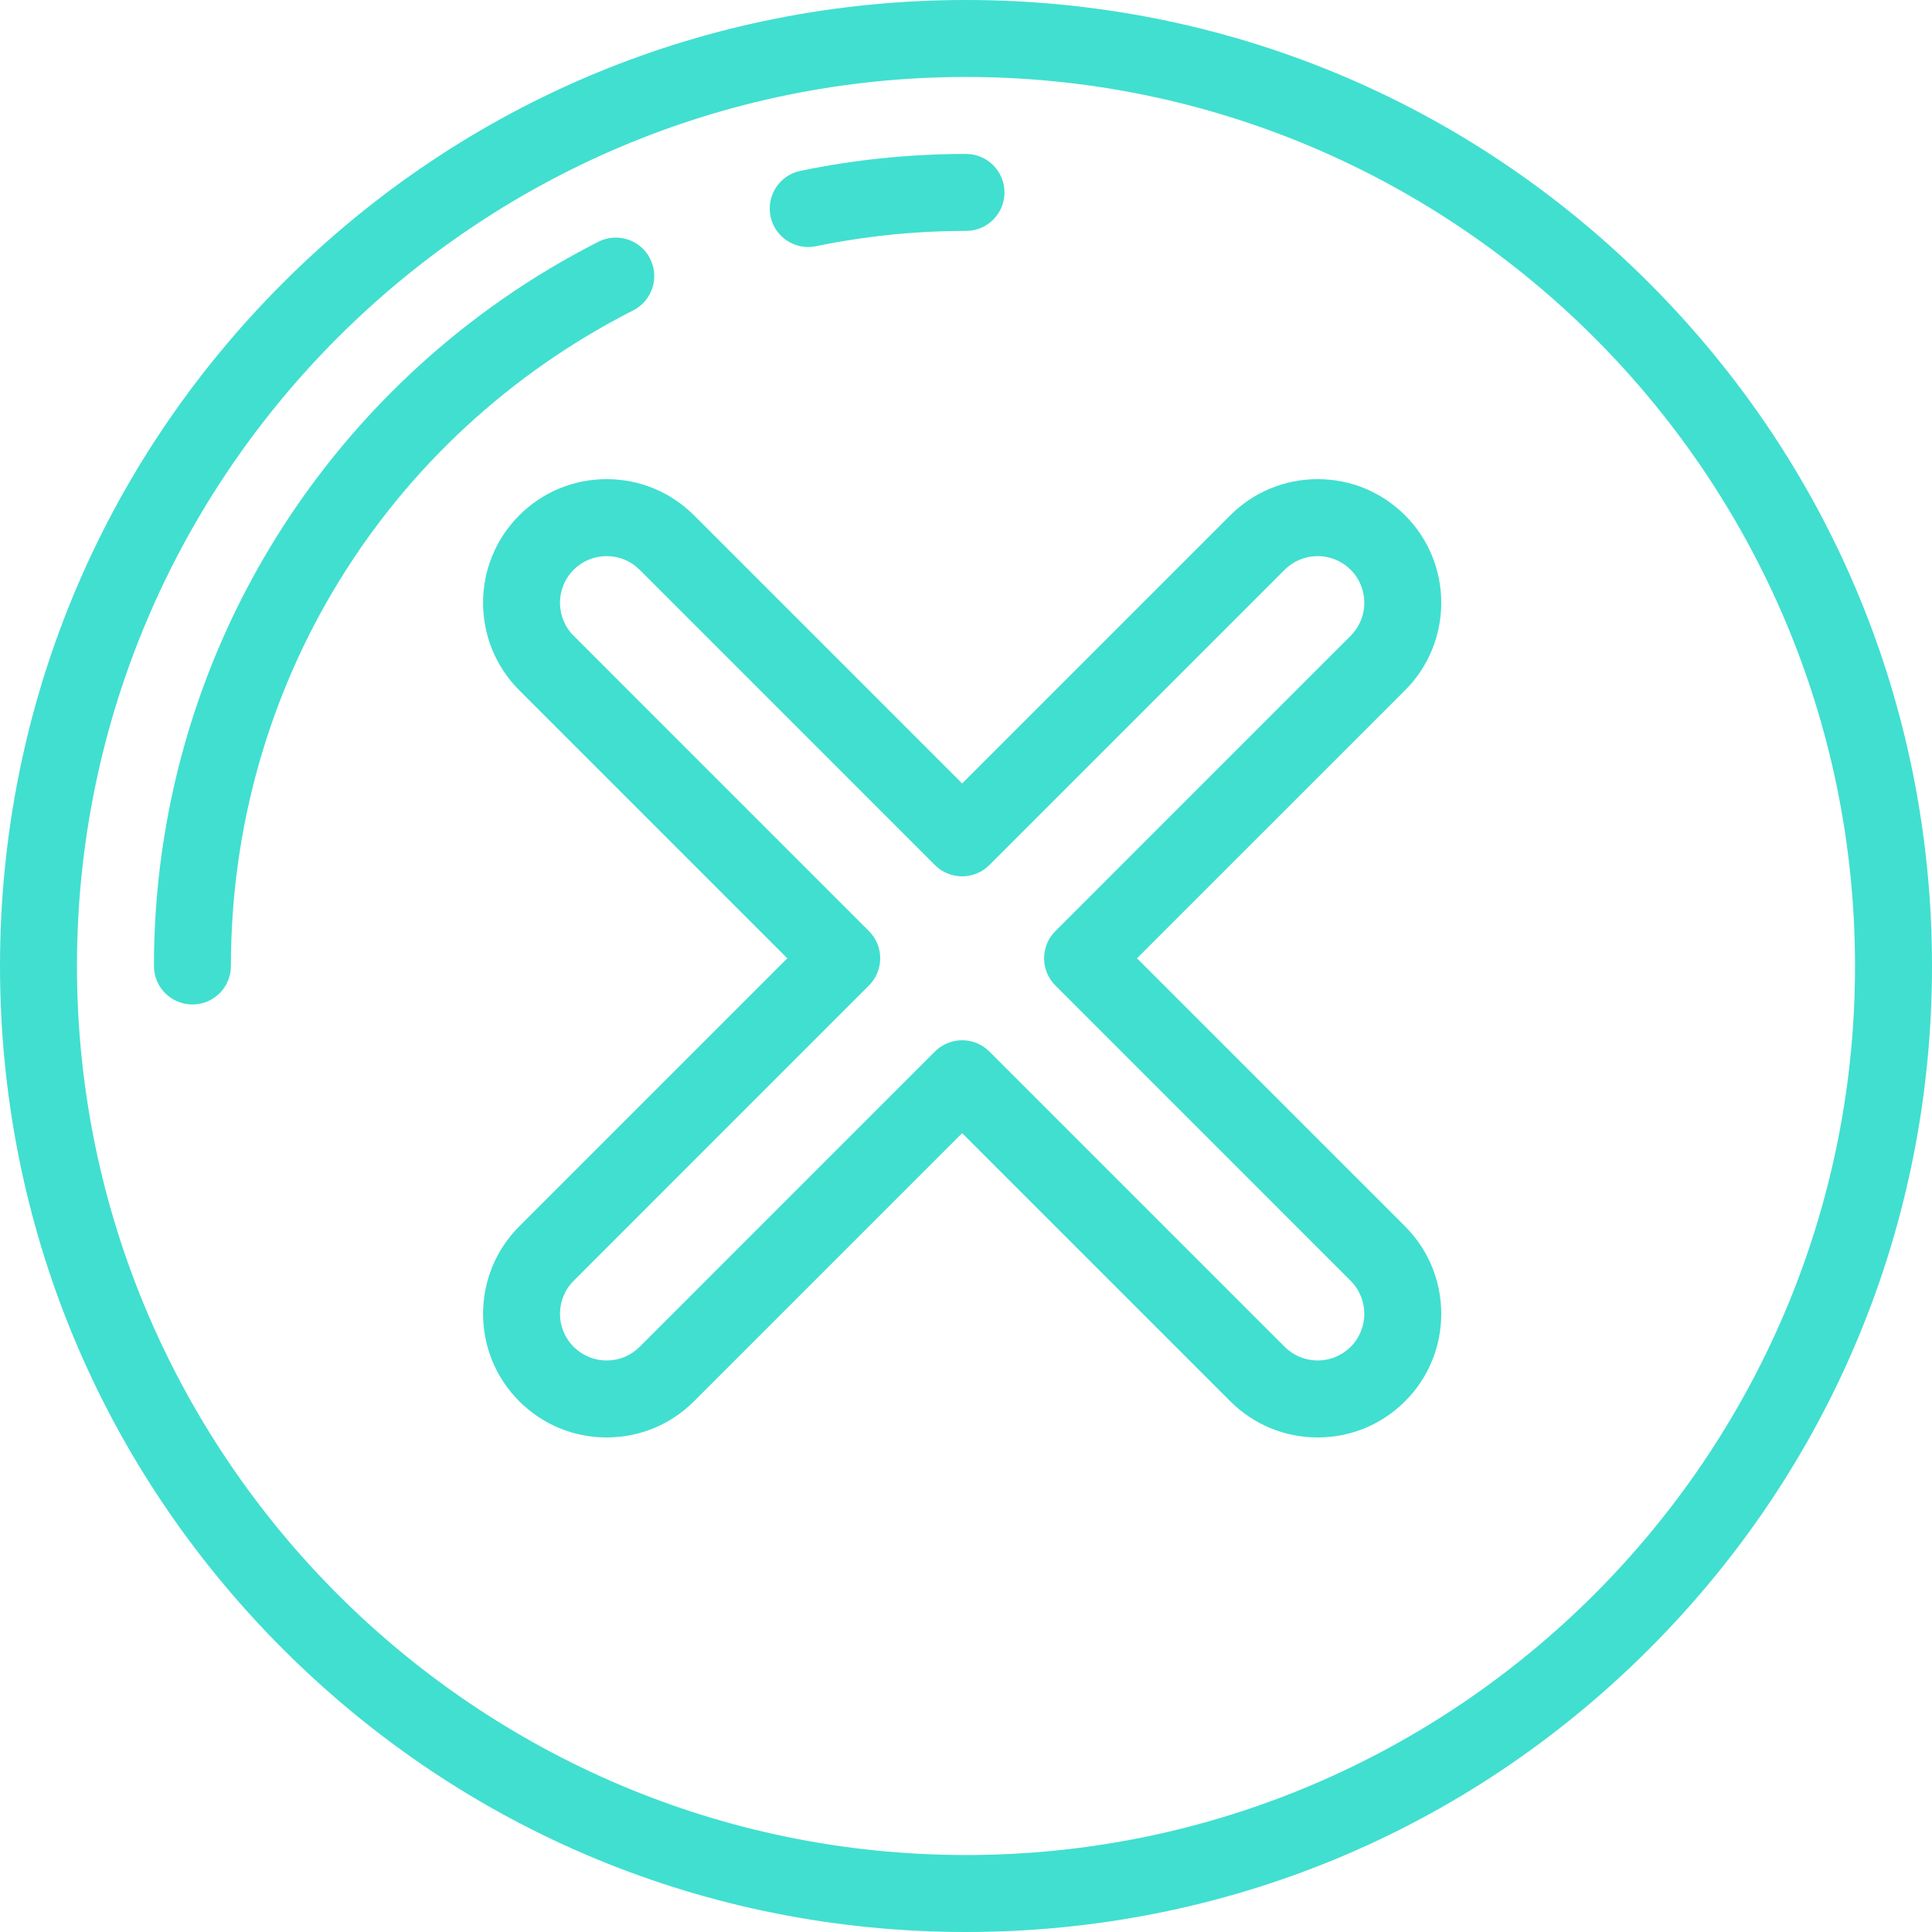
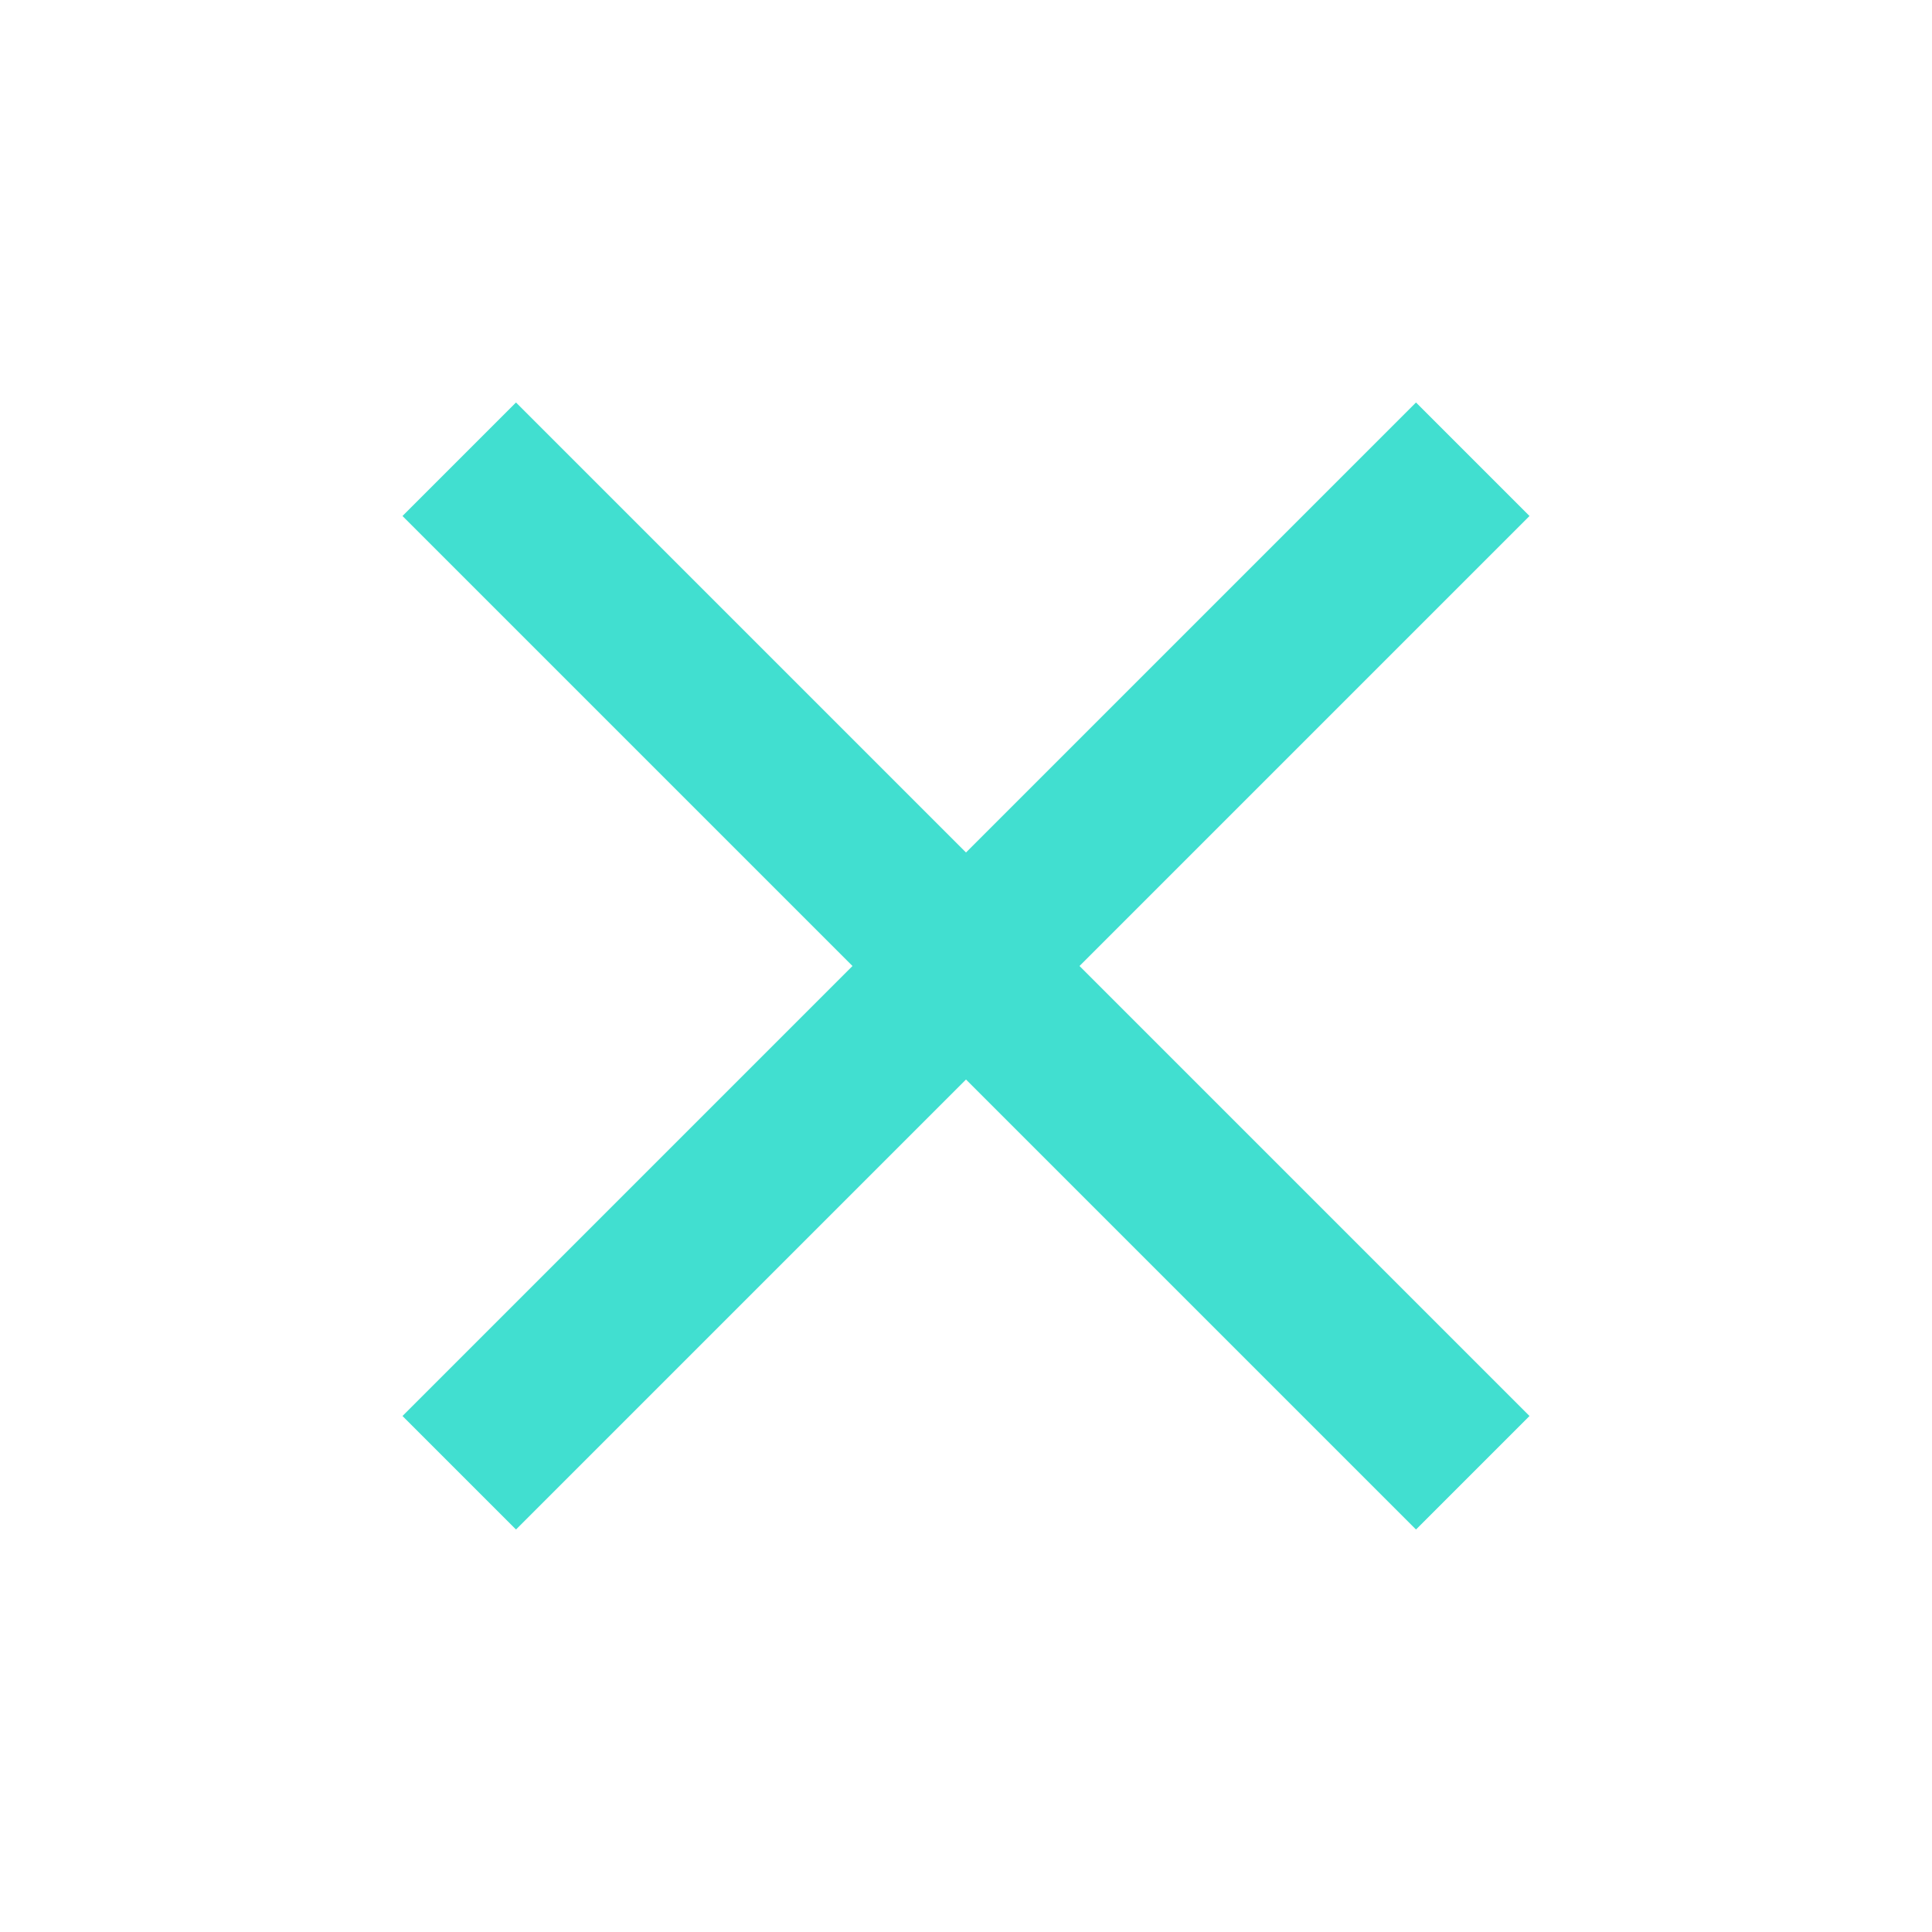
<svg xmlns="http://www.w3.org/2000/svg" width="100" height="100" viewBox="0 0 100 100" fill="none">
-   <path d="M85.355 14.645C75.912 5.201 63.356 0 50 0C36.644 0 24.088 5.201 14.645 14.645C5.201 24.088 0 36.644 0 50C0 63.356 5.201 75.912 14.645 85.355C24.088 94.799 36.644 100 50 100C63.356 100 75.912 94.799 85.355 85.355C94.799 75.912 100 63.356 100 50C100 36.644 94.799 24.088 85.355 14.645ZM50 96.016C24.627 96.016 3.984 75.373 3.984 50C3.984 24.627 24.627 3.984 50 3.984C75.373 3.984 96.016 24.627 96.016 50C96.016 75.373 75.373 96.016 50 96.016Z" fill="#41DFD0" />
-   <path d="M58.851 49.602L72.728 35.726C75.223 33.23 75.223 29.17 72.728 26.675C71.519 25.466 69.911 24.801 68.202 24.801C66.493 24.801 64.885 25.466 63.677 26.675L49.801 40.551L35.925 26.675C34.716 25.466 33.109 24.801 31.4 24.801C29.69 24.801 28.083 25.466 26.874 26.675C24.379 29.171 24.379 33.23 26.874 35.726L40.75 49.602L26.874 63.477C24.379 65.973 24.379 70.033 26.874 72.528C28.083 73.737 29.69 74.402 31.4 74.402C33.109 74.402 34.716 73.737 35.925 72.528L49.801 58.652L63.677 72.528C64.885 73.737 66.493 74.402 68.202 74.402C69.911 74.402 71.518 73.737 72.728 72.528C75.223 70.033 75.223 65.973 72.728 63.477L58.851 49.602ZM69.91 69.711C69.454 70.167 68.847 70.418 68.202 70.418C67.557 70.418 66.95 70.167 66.494 69.711L51.209 54.426C50.836 54.053 50.329 53.843 49.801 53.843C49.273 53.843 48.766 54.053 48.392 54.426L33.108 69.711C32.652 70.167 32.045 70.418 31.4 70.418C30.754 70.418 30.148 70.167 29.692 69.711C28.749 68.769 28.749 67.237 29.692 66.295L44.976 51.01C45.35 50.636 45.56 50.13 45.56 49.602C45.56 49.073 45.35 48.567 44.976 48.193L29.692 32.908C28.749 31.967 28.749 30.434 29.692 29.492C30.148 29.036 30.754 28.785 31.4 28.785C32.045 28.785 32.651 29.036 33.108 29.492L48.392 44.777C49.17 45.555 50.431 45.555 51.209 44.777L66.494 29.492C66.95 29.036 67.557 28.785 68.202 28.785C68.847 28.785 69.454 29.036 69.91 29.492C70.852 30.434 70.852 31.966 69.91 32.908L54.626 48.193C54.252 48.567 54.042 49.073 54.042 49.602C54.042 50.13 54.252 50.636 54.626 51.01L69.91 66.295C70.852 67.237 70.852 68.769 69.91 69.711Z" fill="#41DFD0" />
-   <path d="M33.648 13.386C33.149 12.405 31.95 12.014 30.97 12.514C24.159 15.977 18.413 21.236 14.352 27.722C10.175 34.391 7.968 42.094 7.968 50C7.968 51.1 8.86 51.992 9.96 51.992C11.06 51.992 11.952 51.1 11.952 50C11.952 35.601 19.931 22.598 32.776 16.064C33.756 15.566 34.147 14.367 33.648 13.386Z" fill="#41DFD0" />
-   <path d="M41.831 12.786C41.965 12.786 42.101 12.773 42.237 12.744C44.773 12.219 47.385 11.952 50 11.952C51.1 11.952 51.992 11.06 51.992 9.96C51.992 8.86 51.1 7.968 50 7.968C47.114 7.968 44.23 8.263 41.429 8.843C40.351 9.067 39.659 10.121 39.882 11.198C40.077 12.139 40.906 12.786 41.831 12.786Z" fill="#41DFD0" />
+   <path d="M79.167 26.708L73.292 20.833L50 44.125L26.708 20.833L20.833 26.708L44.125 50L20.833 73.292L26.708 79.167L50 55.875L73.292 79.167L79.167 73.292L55.875 50L79.167 26.708Z" fill="#41DFD0" />
</svg>
